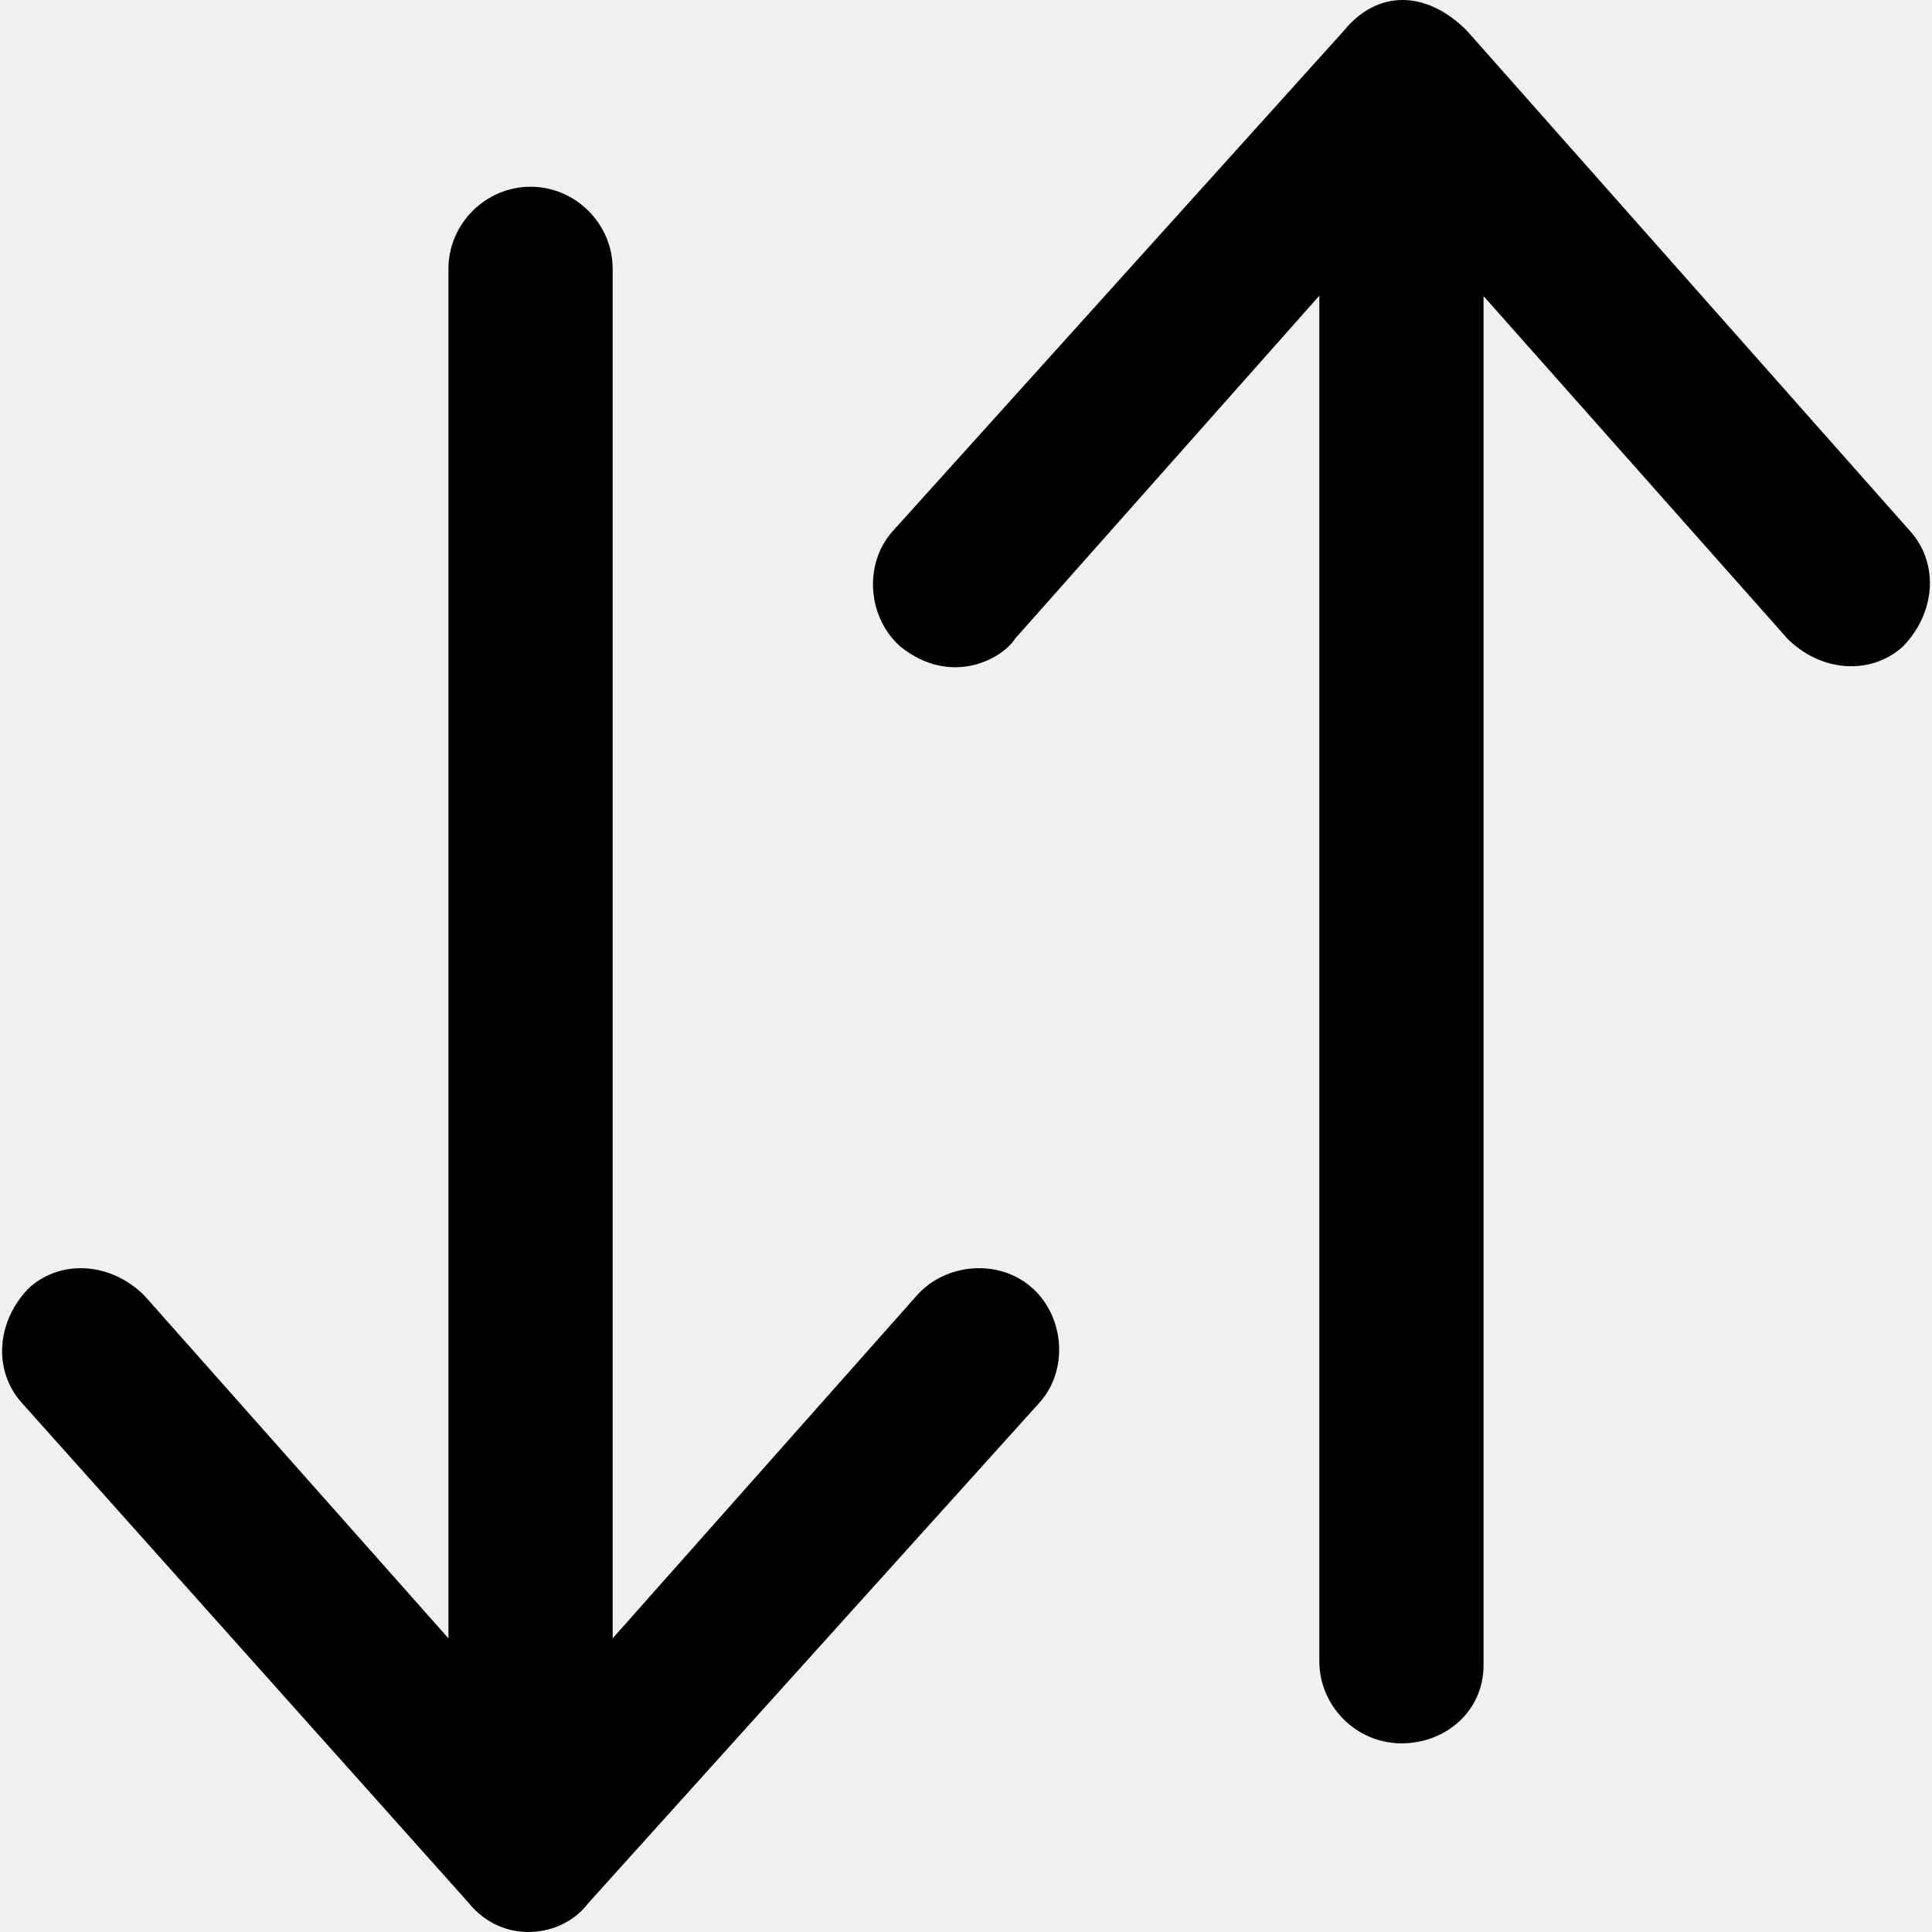
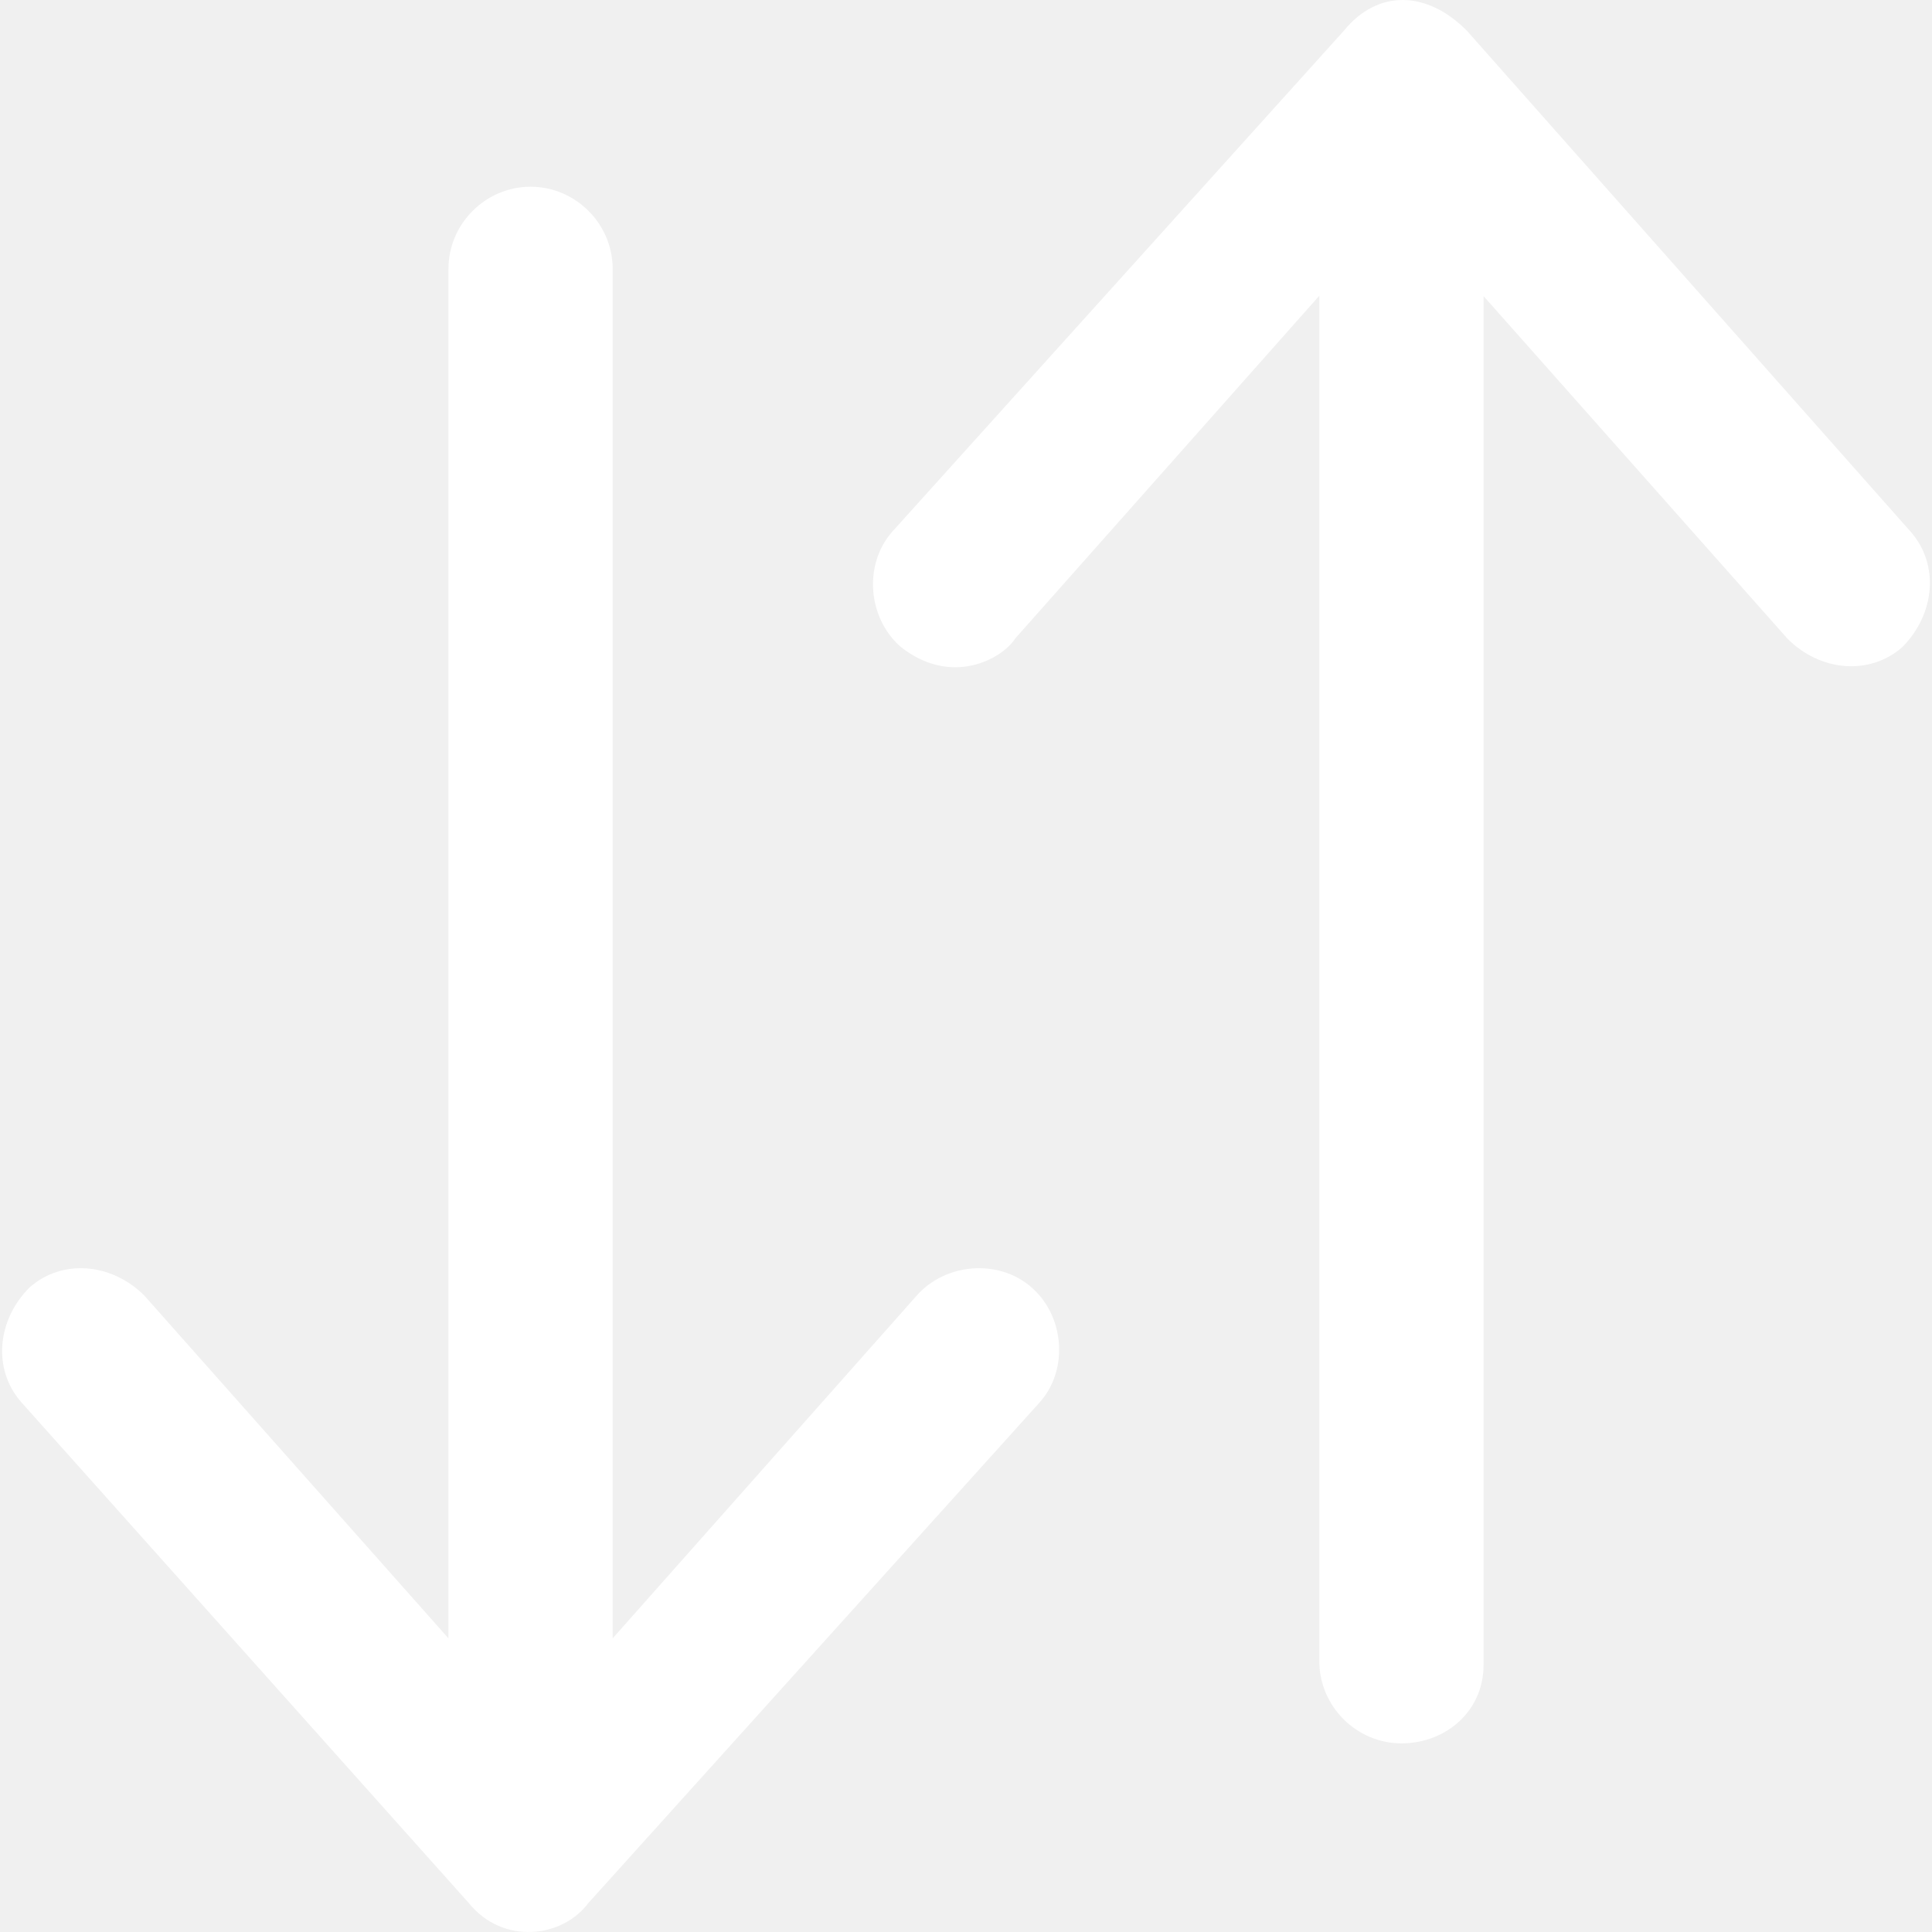
- <svg xmlns="http://www.w3.org/2000/svg" version="1.1" id="Capa_1" x="0px" y="0px" viewBox="0 0 489.389 489.389" style="enable-background:new 0 0 489.389 489.389;" xml:space="preserve">
-   <g>
-     <g>
-       <path d="M261.294,326.102c-8.3-7.3-21.8-6.2-29.1,2.1l-77,86.8v-346.9c0-11.4-9.4-20.8-20.8-20.8s-20.8,9.4-20.8,20.8v346.9    l-77-86.8c-8.3-8.3-20.8-9.4-29.1-2.1c-8.3,8.3-9.4,20.8-2.1,29.1l113.4,126.9c8.5,10.5,23.5,8.9,30.2,0l114.4-126.9    C270.694,347.002,269.694,333.402,261.294,326.102z" />
-       <path d="M483.994,134.702l-112.4-126.9c-10-10.1-22.5-10.7-31.2,0l-114.4,126.9c-7.3,8.3-6.2,21.8,2.1,29.1    c12.8,10.2,25.7,3.2,29.1-2.1l77-86.8v345.9c0,11.4,9.4,20.8,20.8,20.8s20.8-8.3,20.8-19.8v-346.8l77,86.8    c8.3,8.3,20.8,9.4,29.1,2.1C490.194,155.502,491.294,143.002,483.994,134.702z" />
-     </g>
+ <svg xmlns="http://www.w3.org/2000/svg" width="34" height="34" viewBox="0 0 34 34" fill="none">
+   <g clip-path="url(#clip0_5_302)">
+     <path d="M18.153 22.656C17.577 22.149 16.639 22.225 16.131 22.802L10.782 28.832V4.731C10.782 3.939 10.129 3.286 9.337 3.286C8.545 3.286 7.892 3.939 7.892 4.731V28.832L2.542 22.802C1.966 22.225 1.097 22.149 0.521 22.656C-0.056 23.232 -0.132 24.101 0.375 24.677L8.253 33.494C8.844 34.223 9.886 34.112 10.351 33.494L18.299 24.677C18.806 24.108 18.737 23.163 18.153 22.656Z" fill="white" />
+     <path d="M33.625 9.358L25.816 0.542C25.122 -0.16 24.253 -0.201 23.649 0.542L15.701 9.358C15.194 9.935 15.27 10.873 15.847 11.38C16.736 12.089 17.632 11.602 17.868 11.234L23.218 5.204V29.235C23.218 30.027 23.871 30.68 24.663 30.68C25.455 30.68 26.108 30.103 26.108 29.304V5.211L31.458 11.241C32.034 11.818 32.903 11.894 33.479 11.387C34.056 10.803 34.132 9.935 33.625 9.358Z" fill="white" />
  </g>
-   <g>
- </g>
-   <g>
- </g>
-   <g>
- </g>
-   <g>
- </g>
-   <g>
- </g>
-   <g>
- </g>
-   <g>
- </g>
-   <g>
- </g>
-   <g>
- </g>
-   <g>
- </g>
-   <g>
- </g>
-   <g>
- </g>
-   <g>
- </g>
-   <g>
- </g>
-   <g>
- </g>
+   <defs>
+     <clipPath id="clip0_5_302">
+       <rect width="34" height="34" fill="white" />
+     </clipPath>
+   </defs>
</svg>
